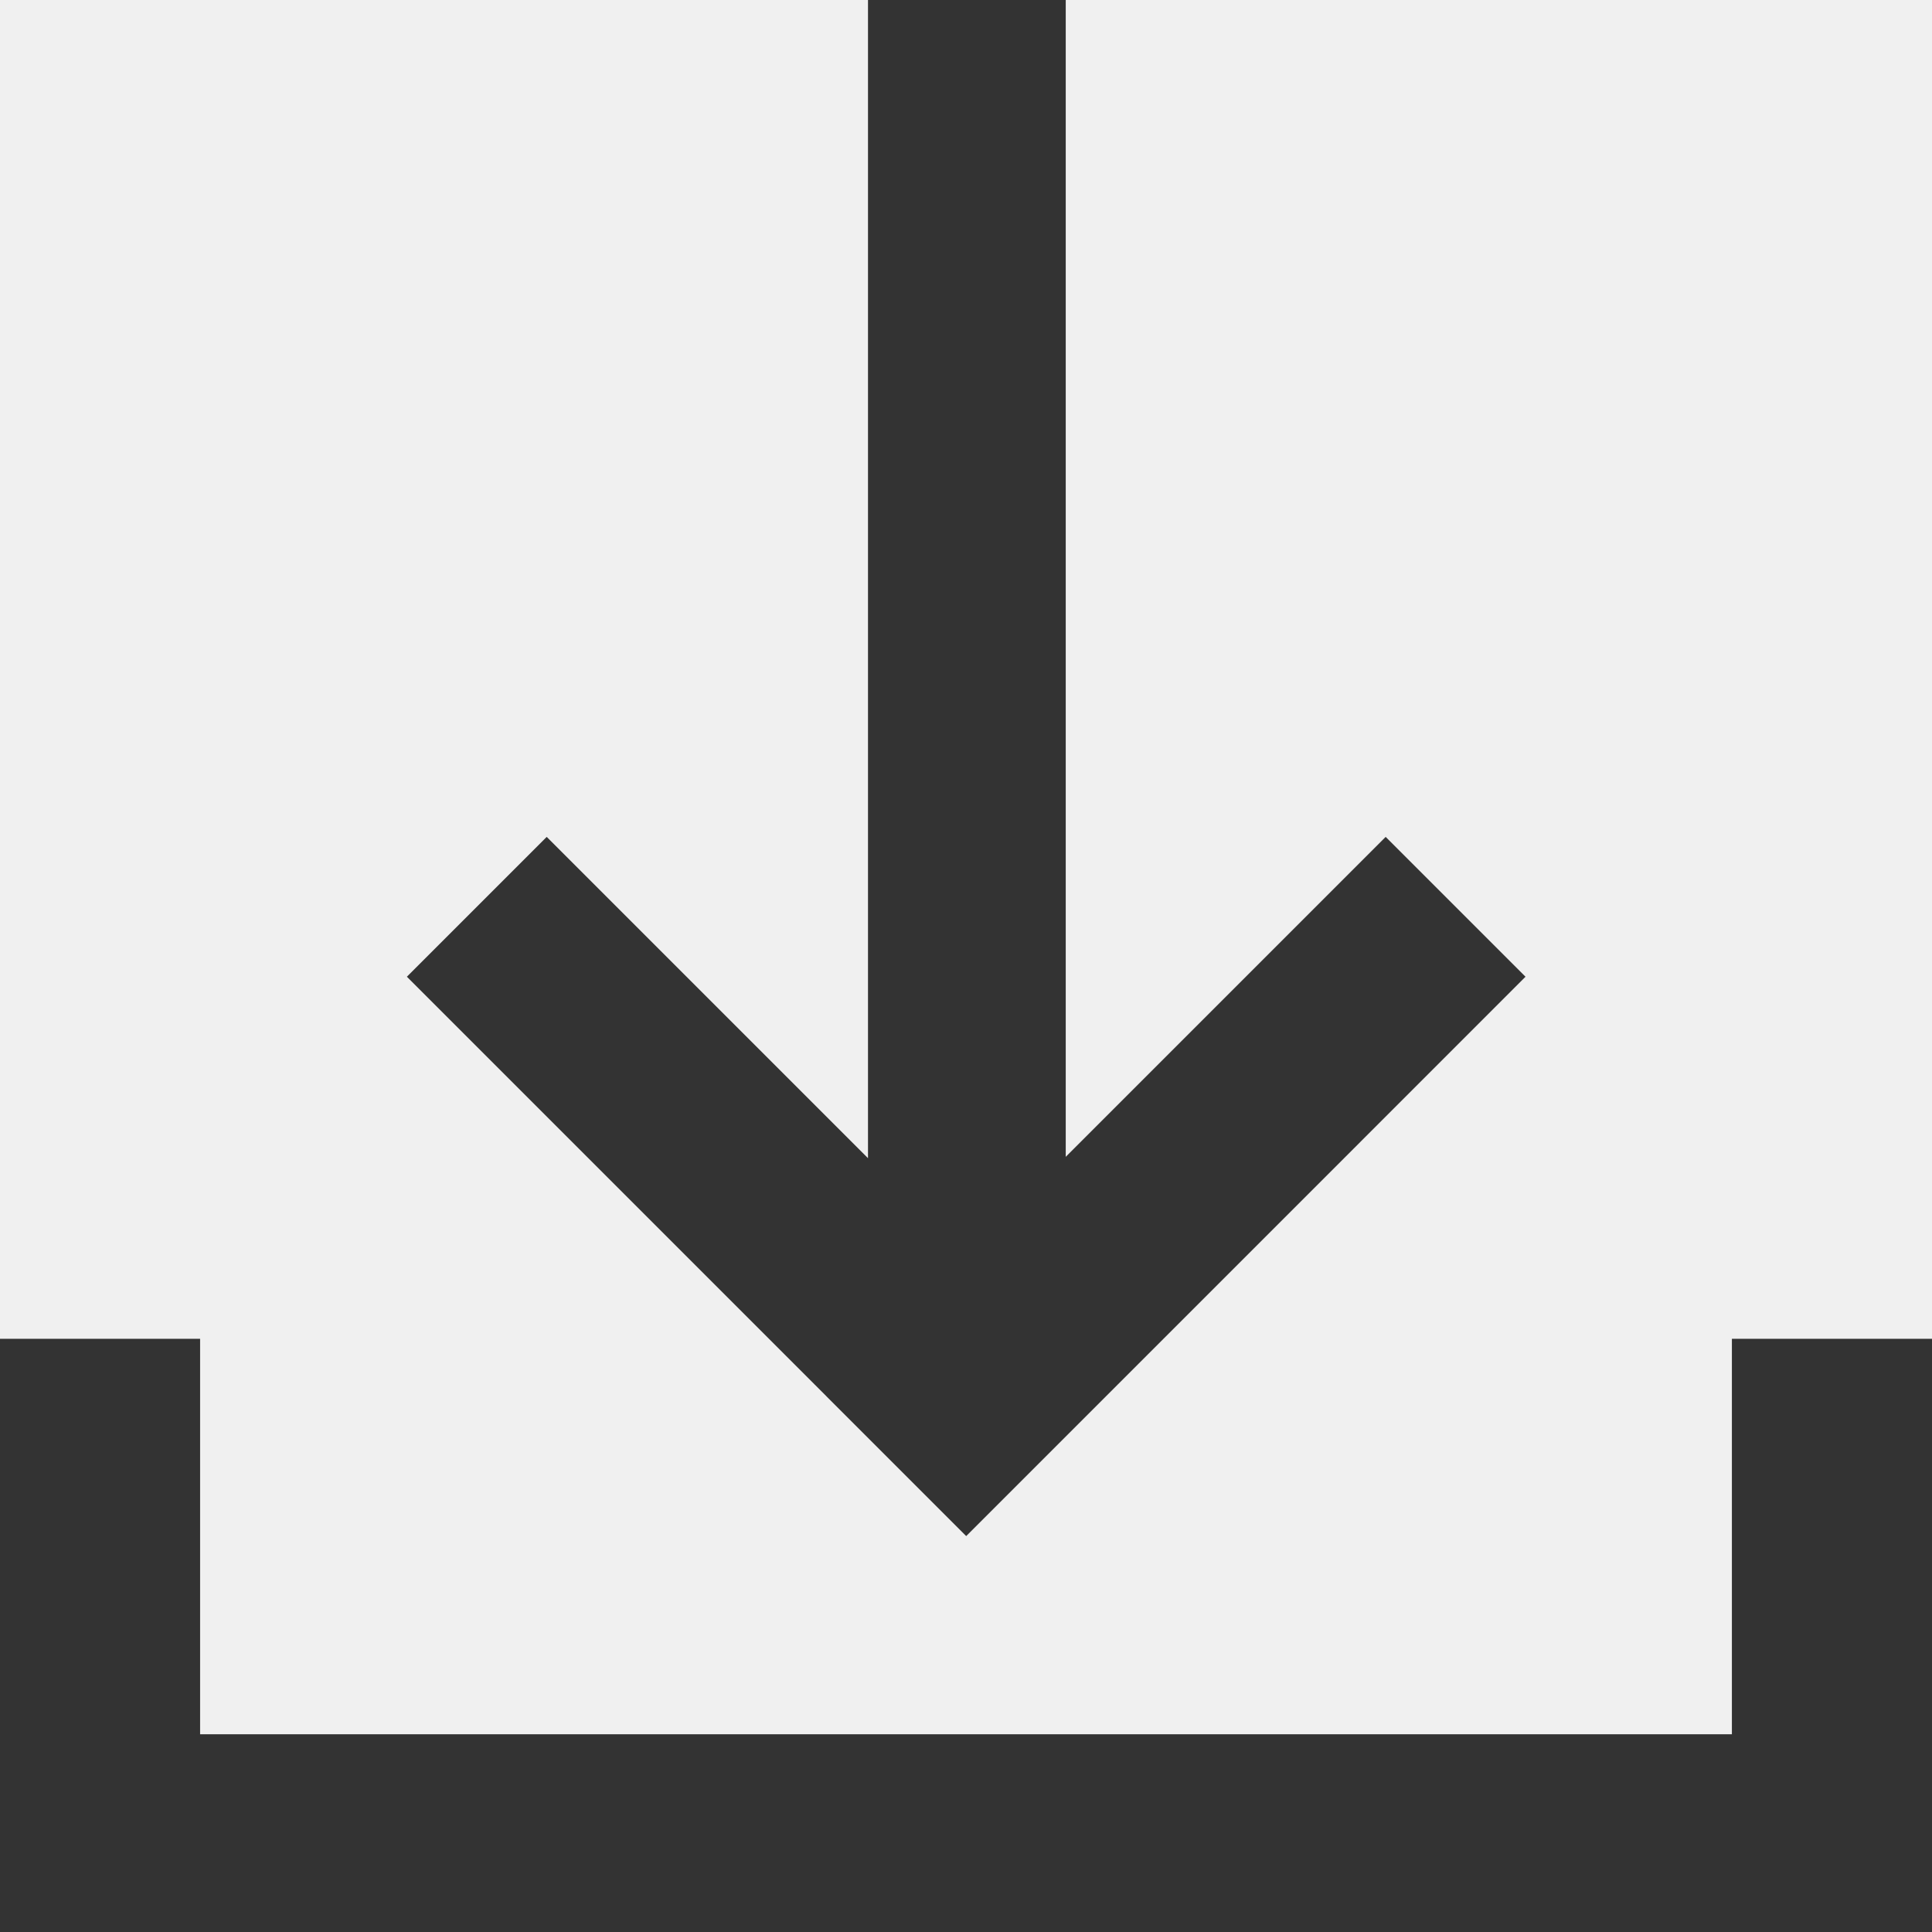
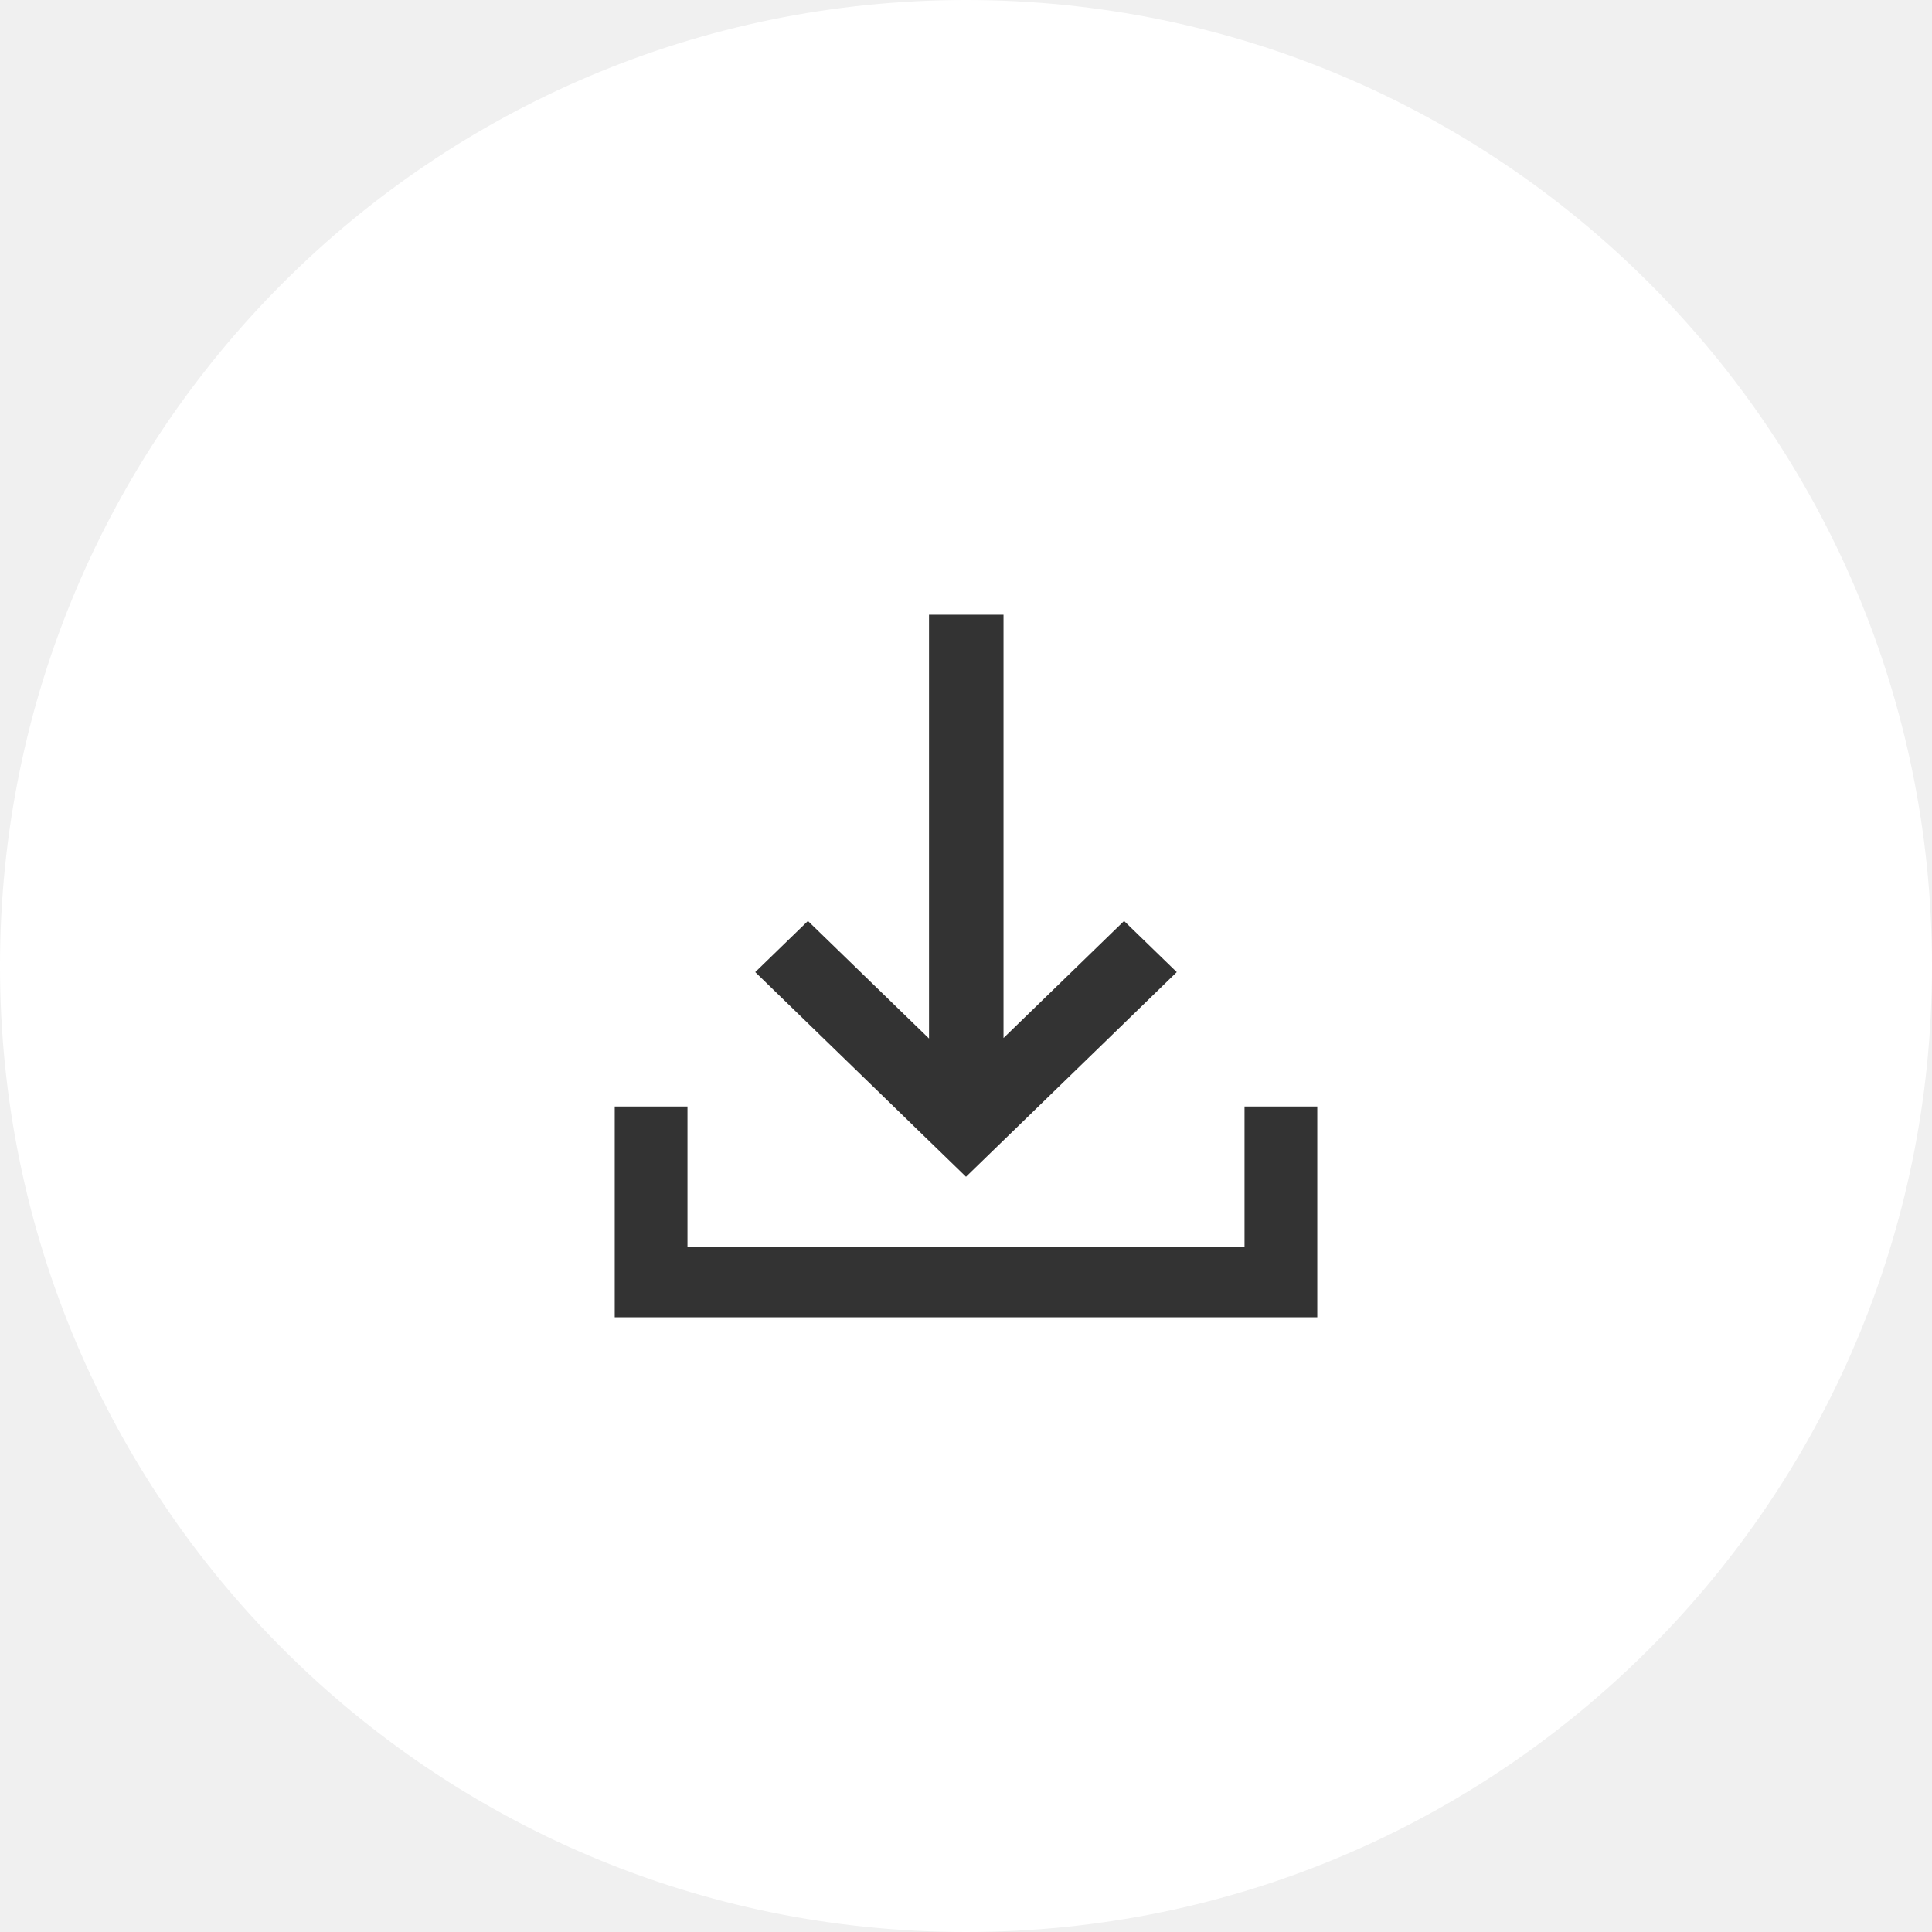
- <svg xmlns="http://www.w3.org/2000/svg" width="40px" height="40px" viewBox="0 0 40 40" version="1.1">
+ <svg xmlns="http://www.w3.org/2000/svg" width="55px" height="55px" viewBox="0 0 55 55" version="1.1">
  <g id="Finalized" stroke="none" stroke-width="1" fill="none" fill-rule="evenodd">
-     <path d="M17.971,28.046 L17.971,28.659 L22.065,28.659 L22.065,28.074 L22.899,28.908 L20.004,31.803 L16.441,28.239 L8.424,20.222 L11.319,17.327 L17.971,23.979 L17.971,1.27897692e-12 L22.065,1.27897692e-12 L22.065,8.818 L22.065,23.951 L28.689,17.327 L31.584,20.222 L28.021,23.786 L20.004,31.803 L17.109,28.908 L17.971,28.046 Z M4.143,35.906 L35.857,35.906 L35.857,27.718 L40,27.718 L40,35.906 L40,40 L6.53699317e-13,40 L6.53699317e-13,35.906 L0,27.718 L4.143,27.718 L4.143,35.906 Z" id="Combined-Shape" fill="#333333" fill-rule="nonzero" />
+     <g id="homeFinal-Copy" transform="translate(-229, -103)" fill-rule="nonzero">
+       <g id="download" transform="translate(229, 103)">
+         <circle id="Oval" fill="#FFFFFF" cx="27.5" cy="27.5" r="27.5" />
+         <path d="M26.447,31.61 L26.447,31.919 L28.568,31.919 L28.568,31.624 L29,32.044 L27.5,33.5 L25.654,31.707 L21.5,27.674 L23,26.218 L26.447,29.564 L26.447,17.5 L28.568,17.5 L28.568,21.936 L28.568,29.55 L32,26.218 L33.5,27.674 L31.654,29.467 L27.5,33.5 L26,32.044 L26.447,31.61 Z M19.571,35.5 L35.429,35.5 L35.429,31.5 L37.5,31.5 L37.5,35.5 L37.5,37.5 L17.5,37.5 L17.5,35.5 L17.5,31.5 L19.571,31.5 L19.571,35.5 Z" id="Combined-Shape" fill="#333333" />
+       </g>
+     </g>
  </g>
</svg>
